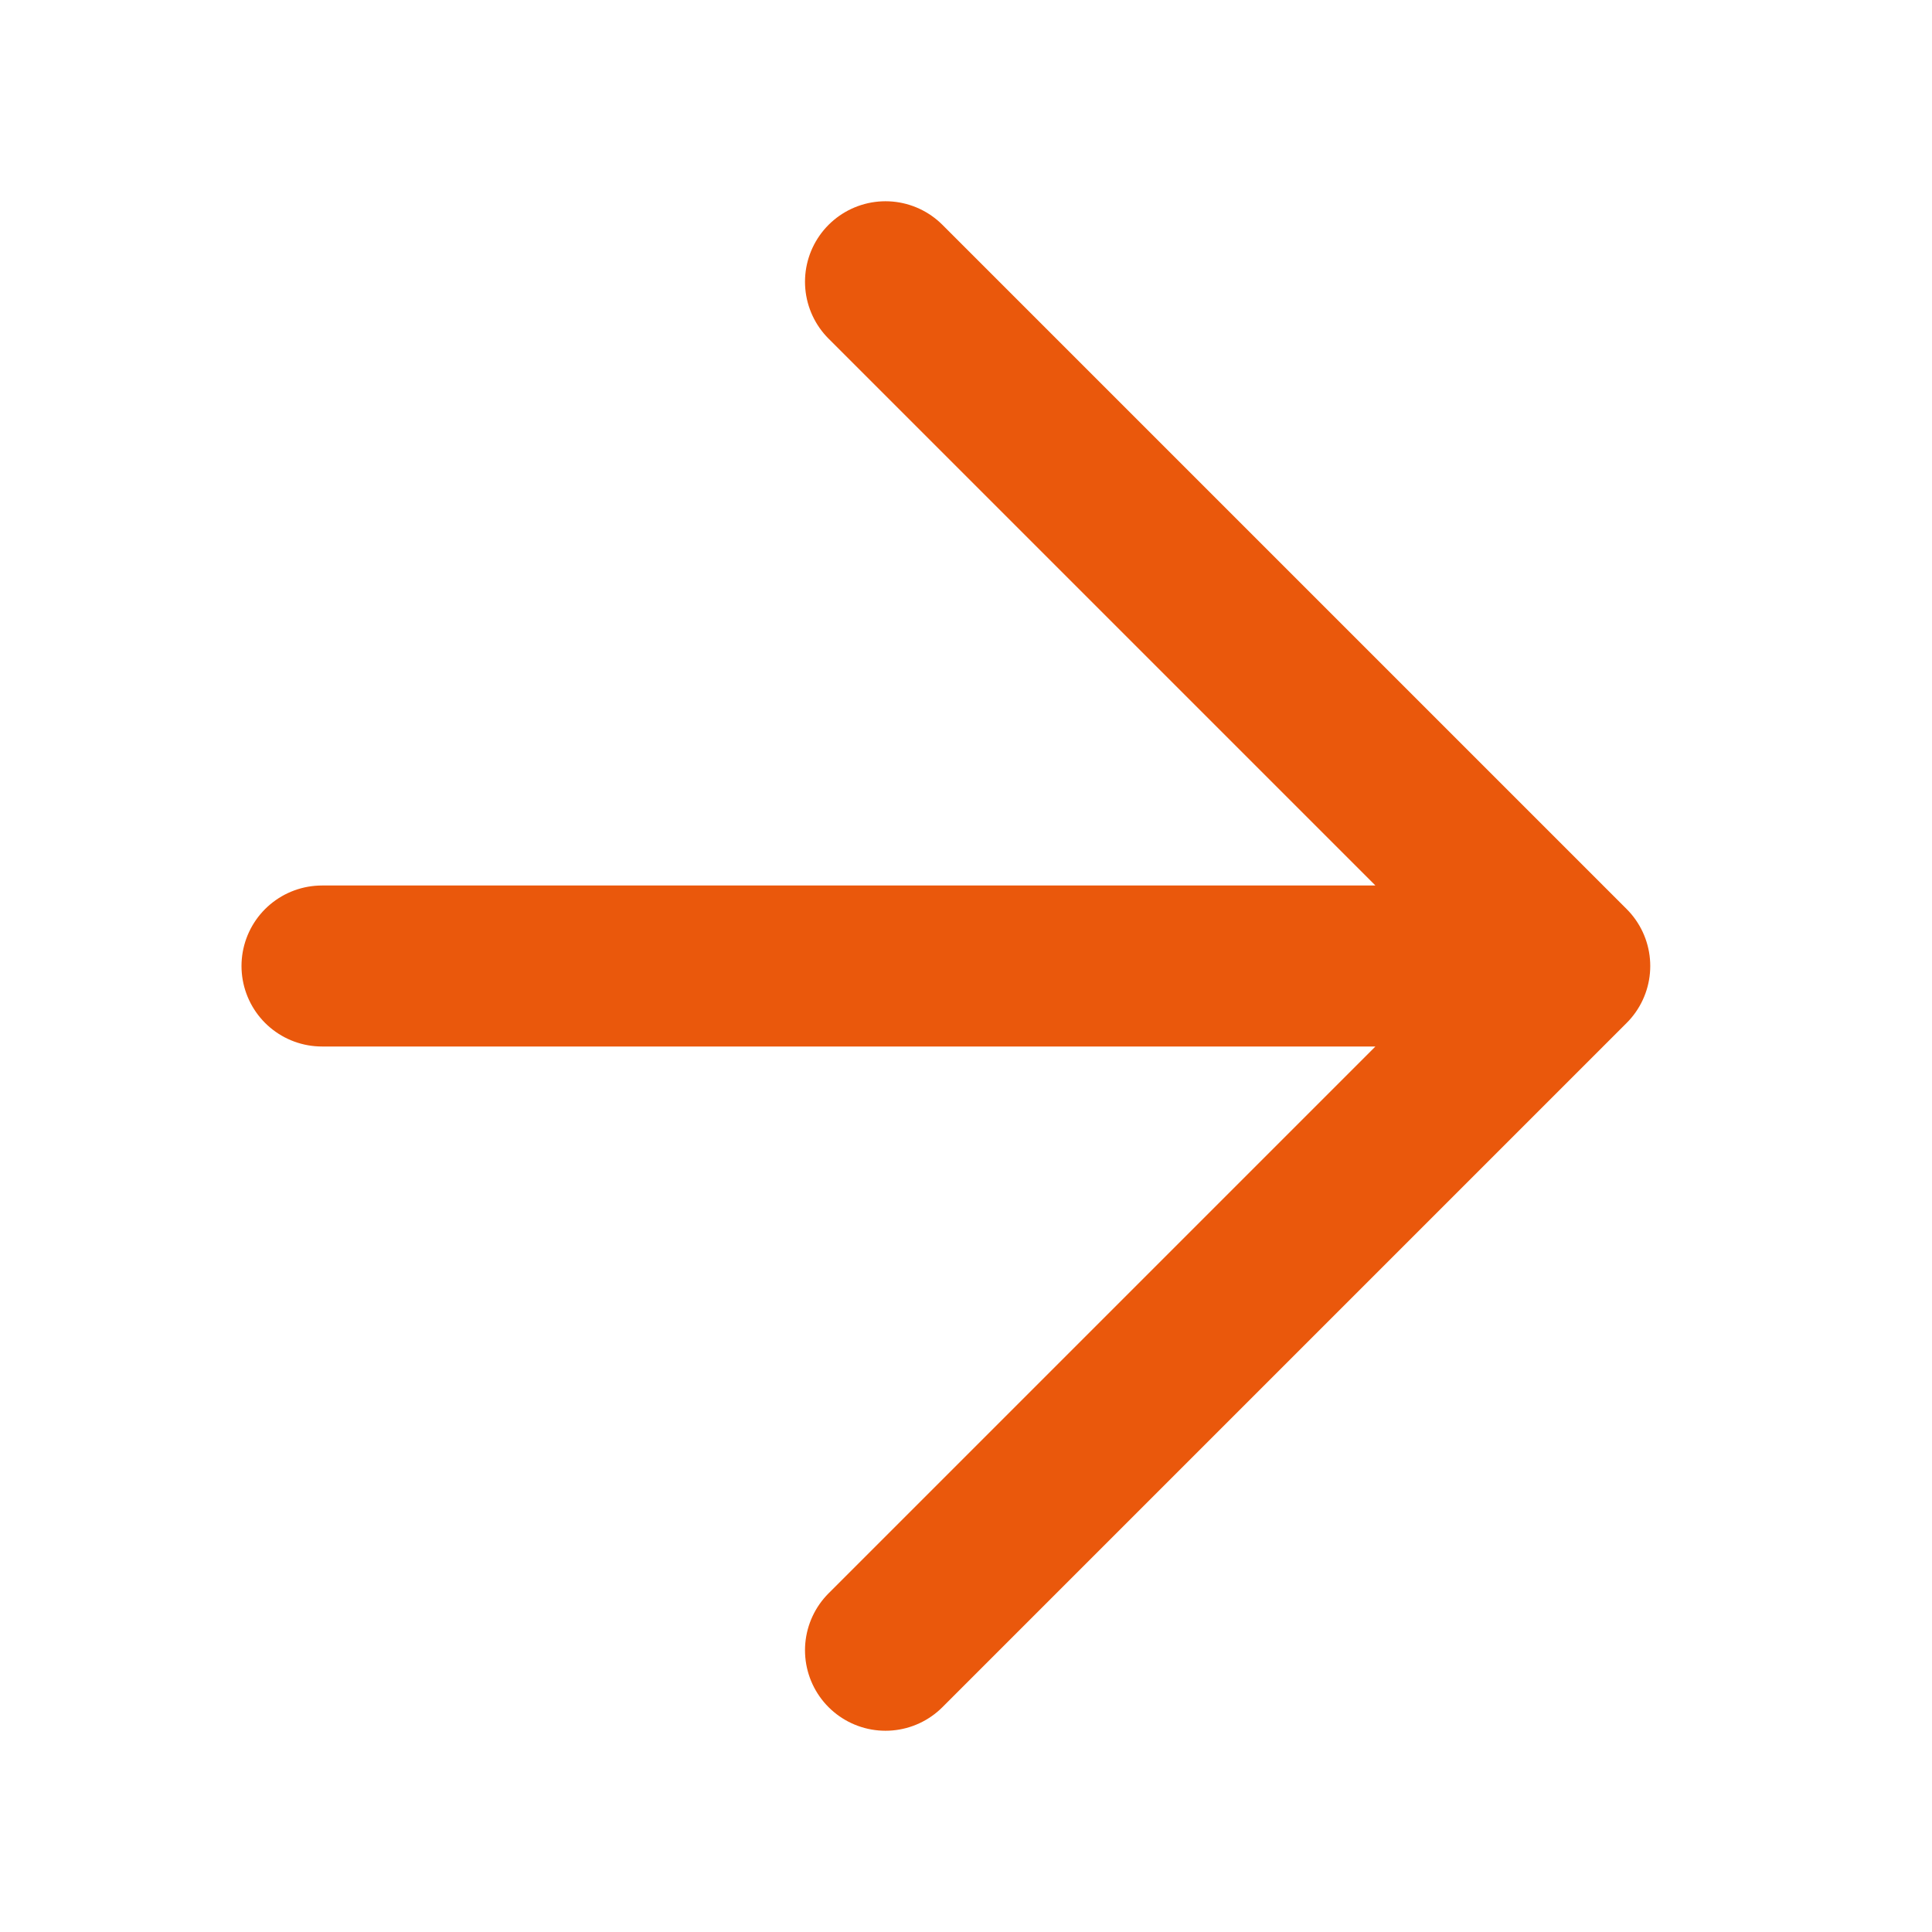
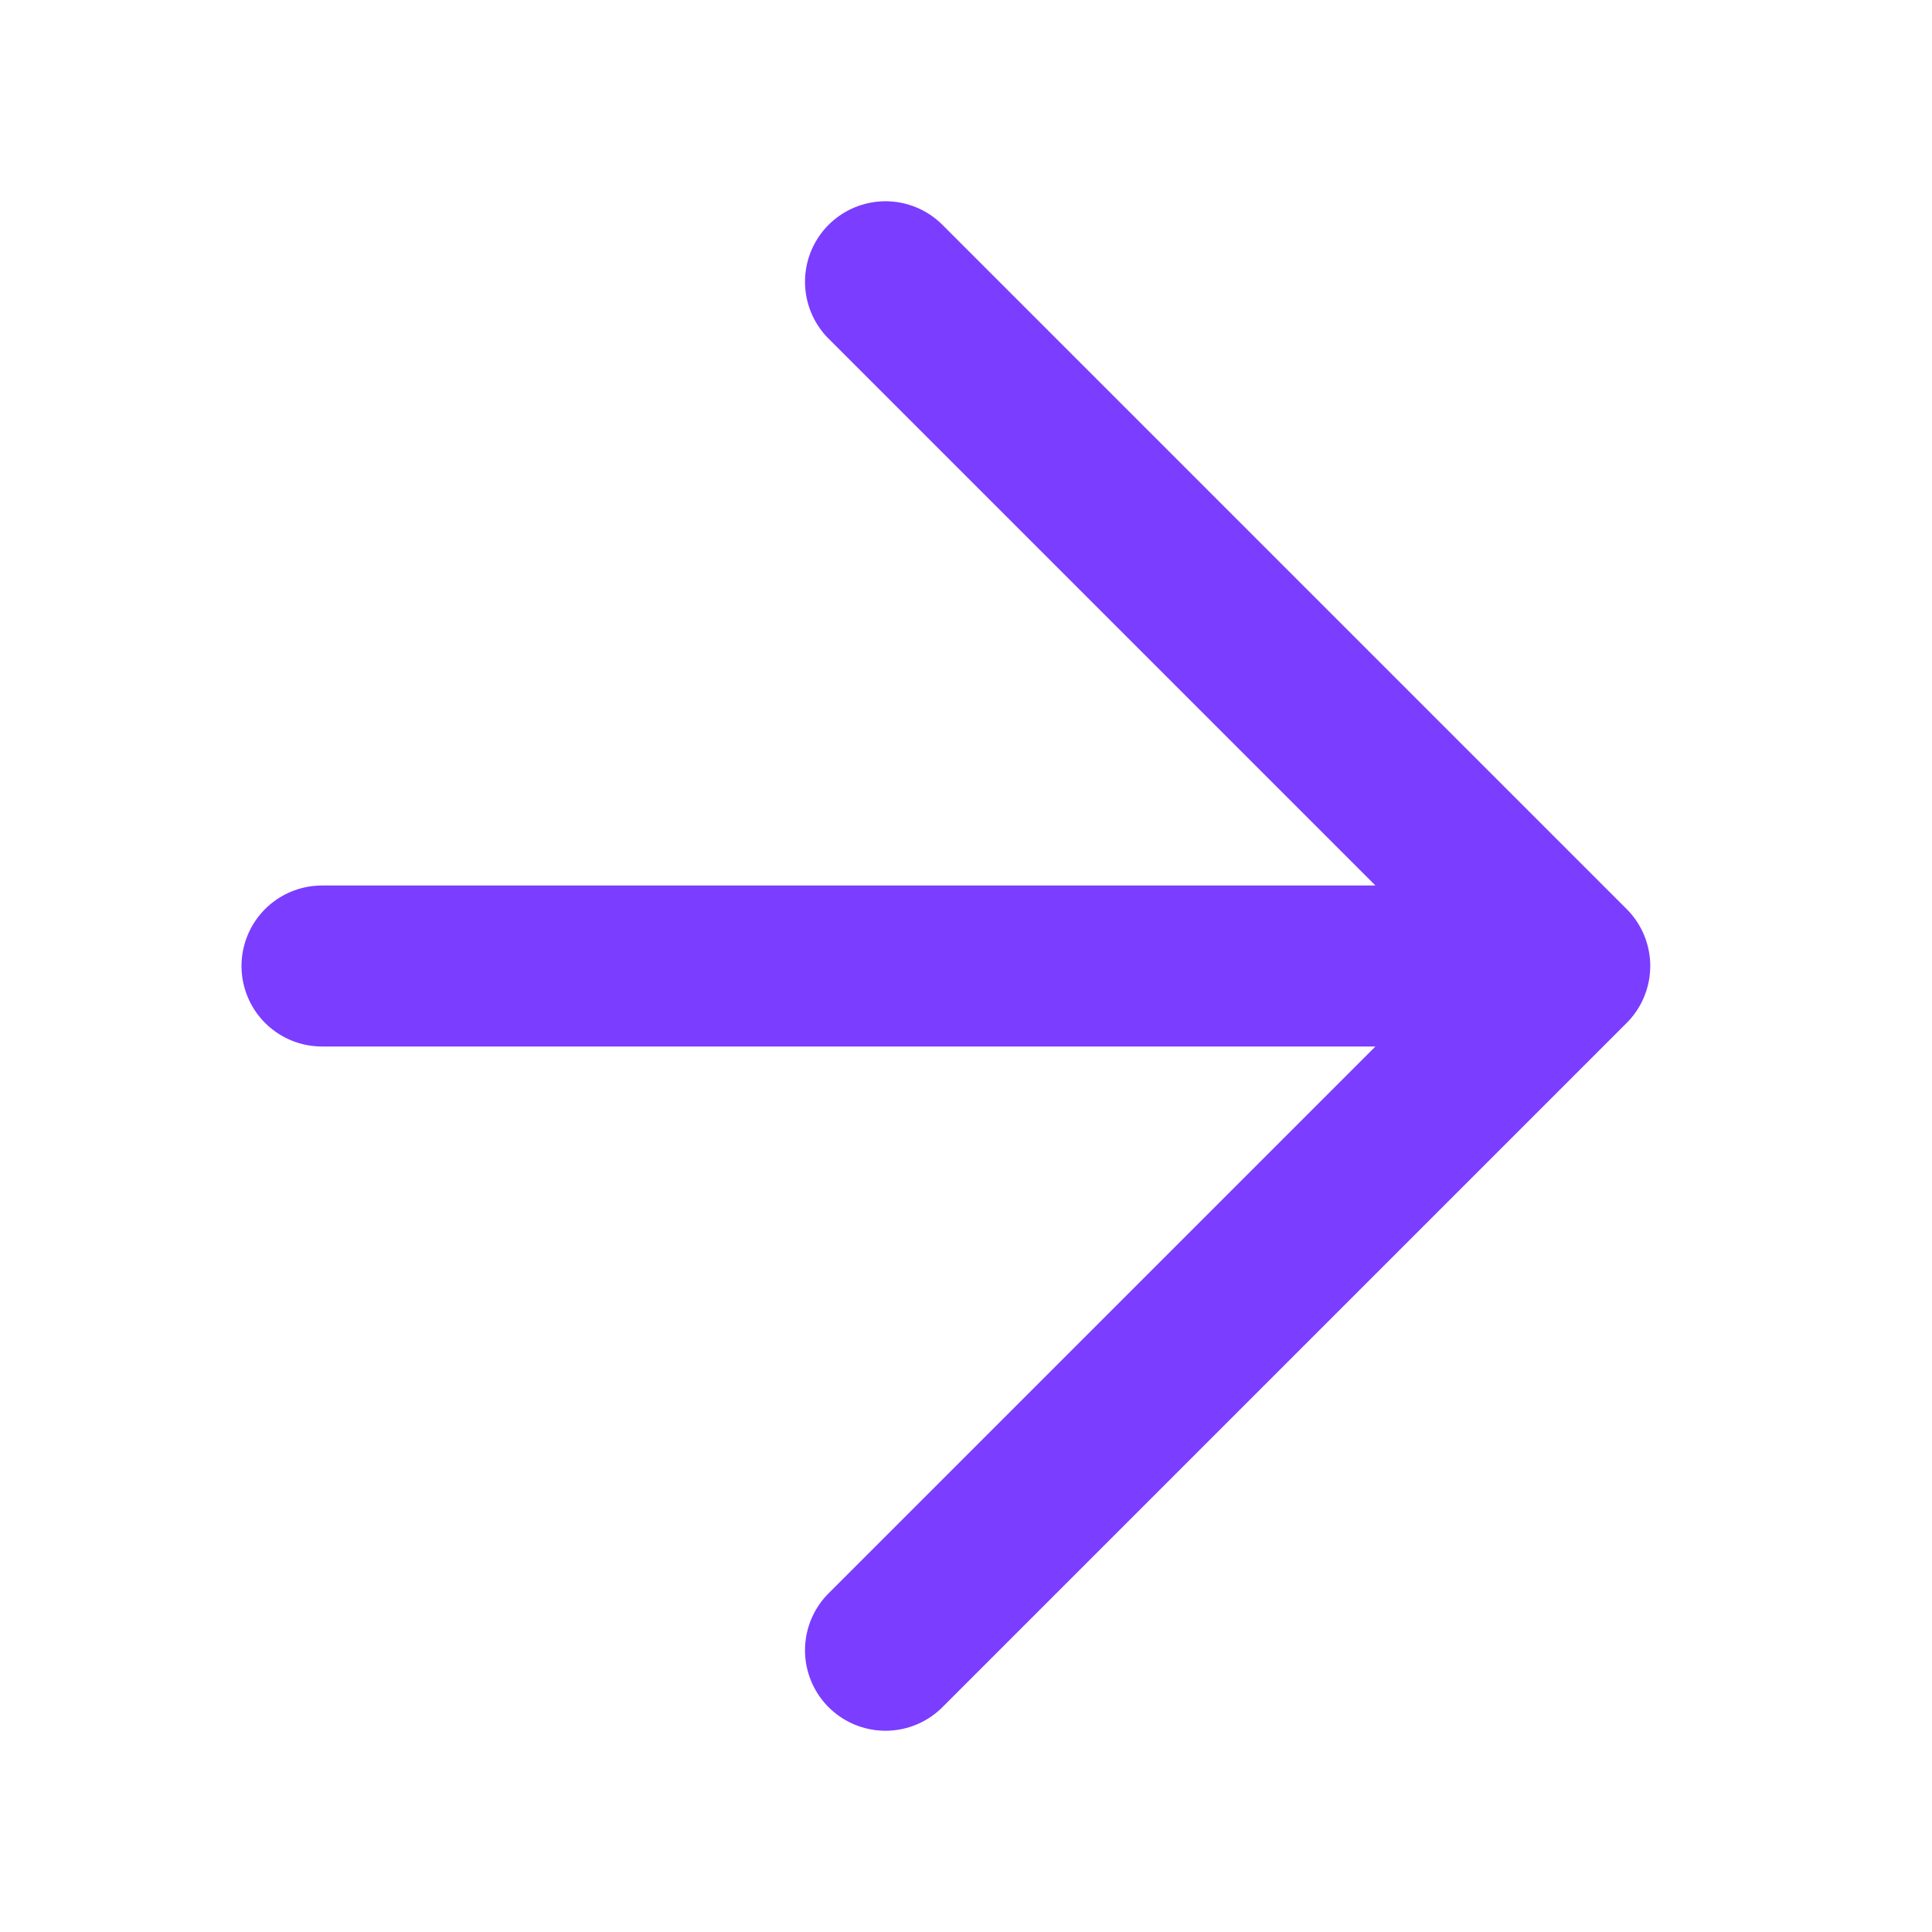
<svg xmlns="http://www.w3.org/2000/svg" width="24" height="24" viewBox="0 0 24 24" fill="none">
-   <path d="M4 12H19.5M19.5 12L11 3.5M19.5 12L11 20.5" stroke="#EA580C" stroke-width="2" stroke-linecap="round" stroke-linejoin="round" />
+   <path d="M4 12H19.5M19.5 12L11 3.5M19.5 12L11 20.5" stroke="#7B3DFF" stroke-width="2" stroke-linecap="round" stroke-linejoin="round" />
</svg>
